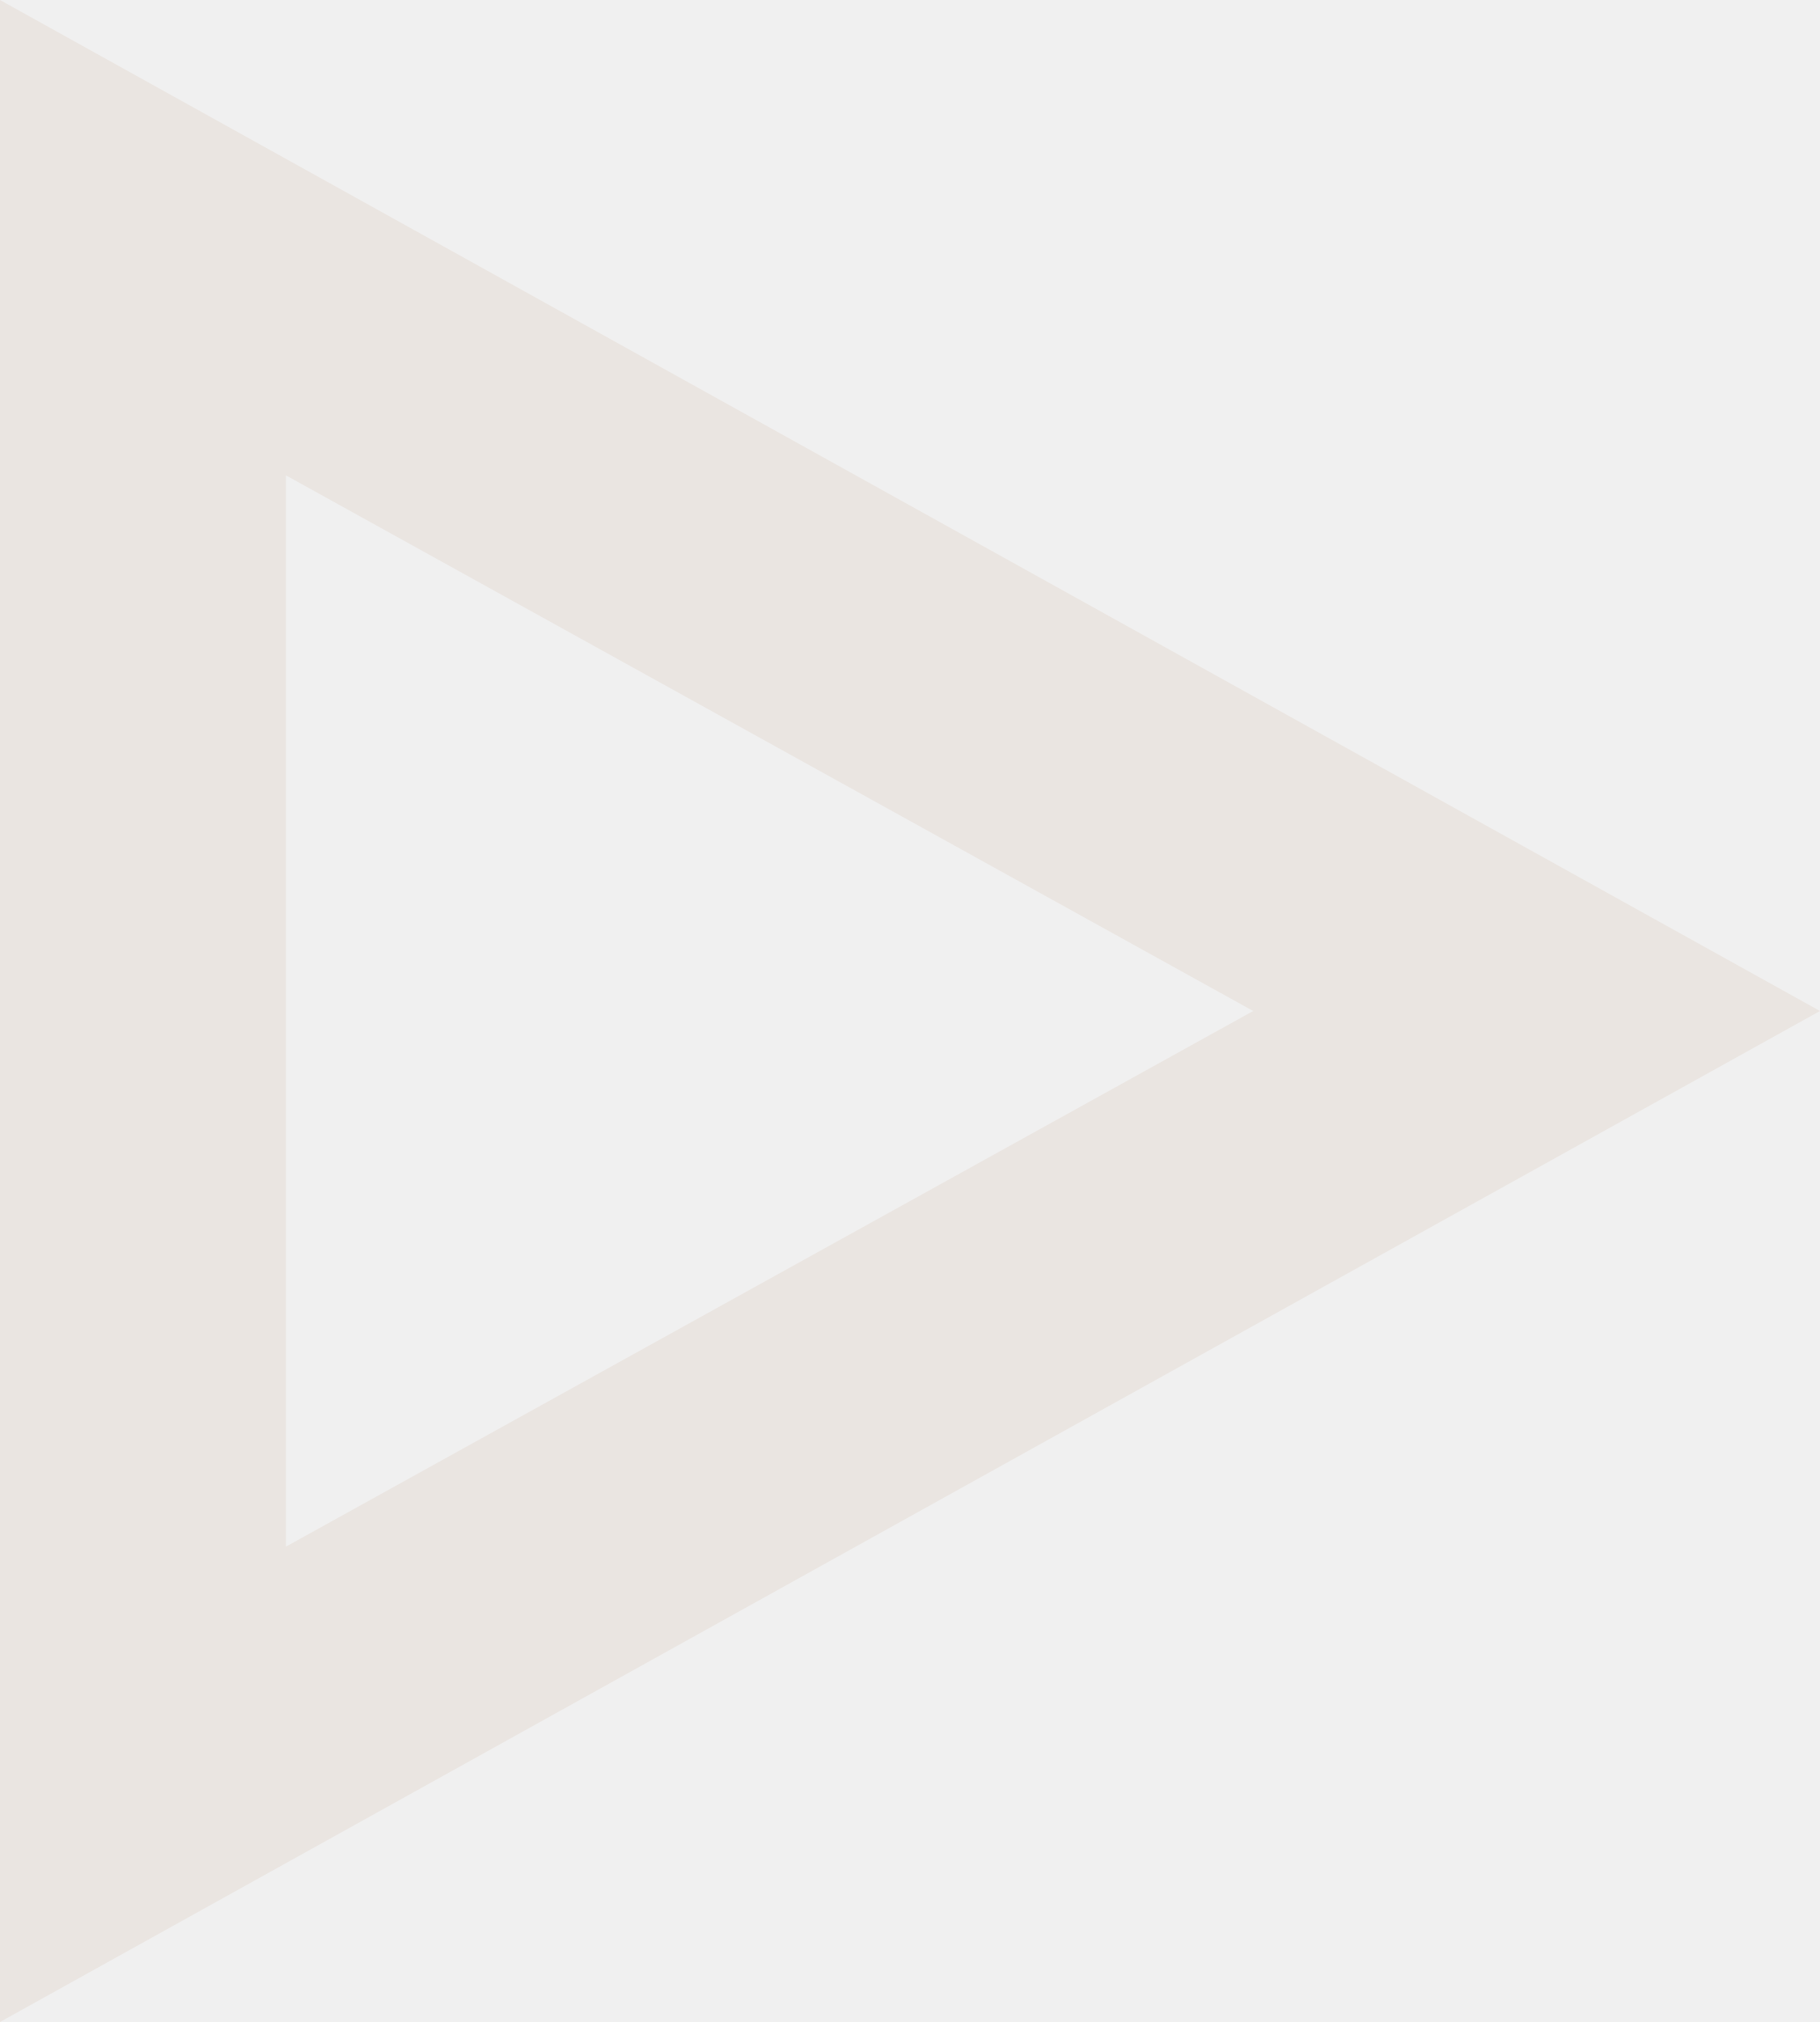
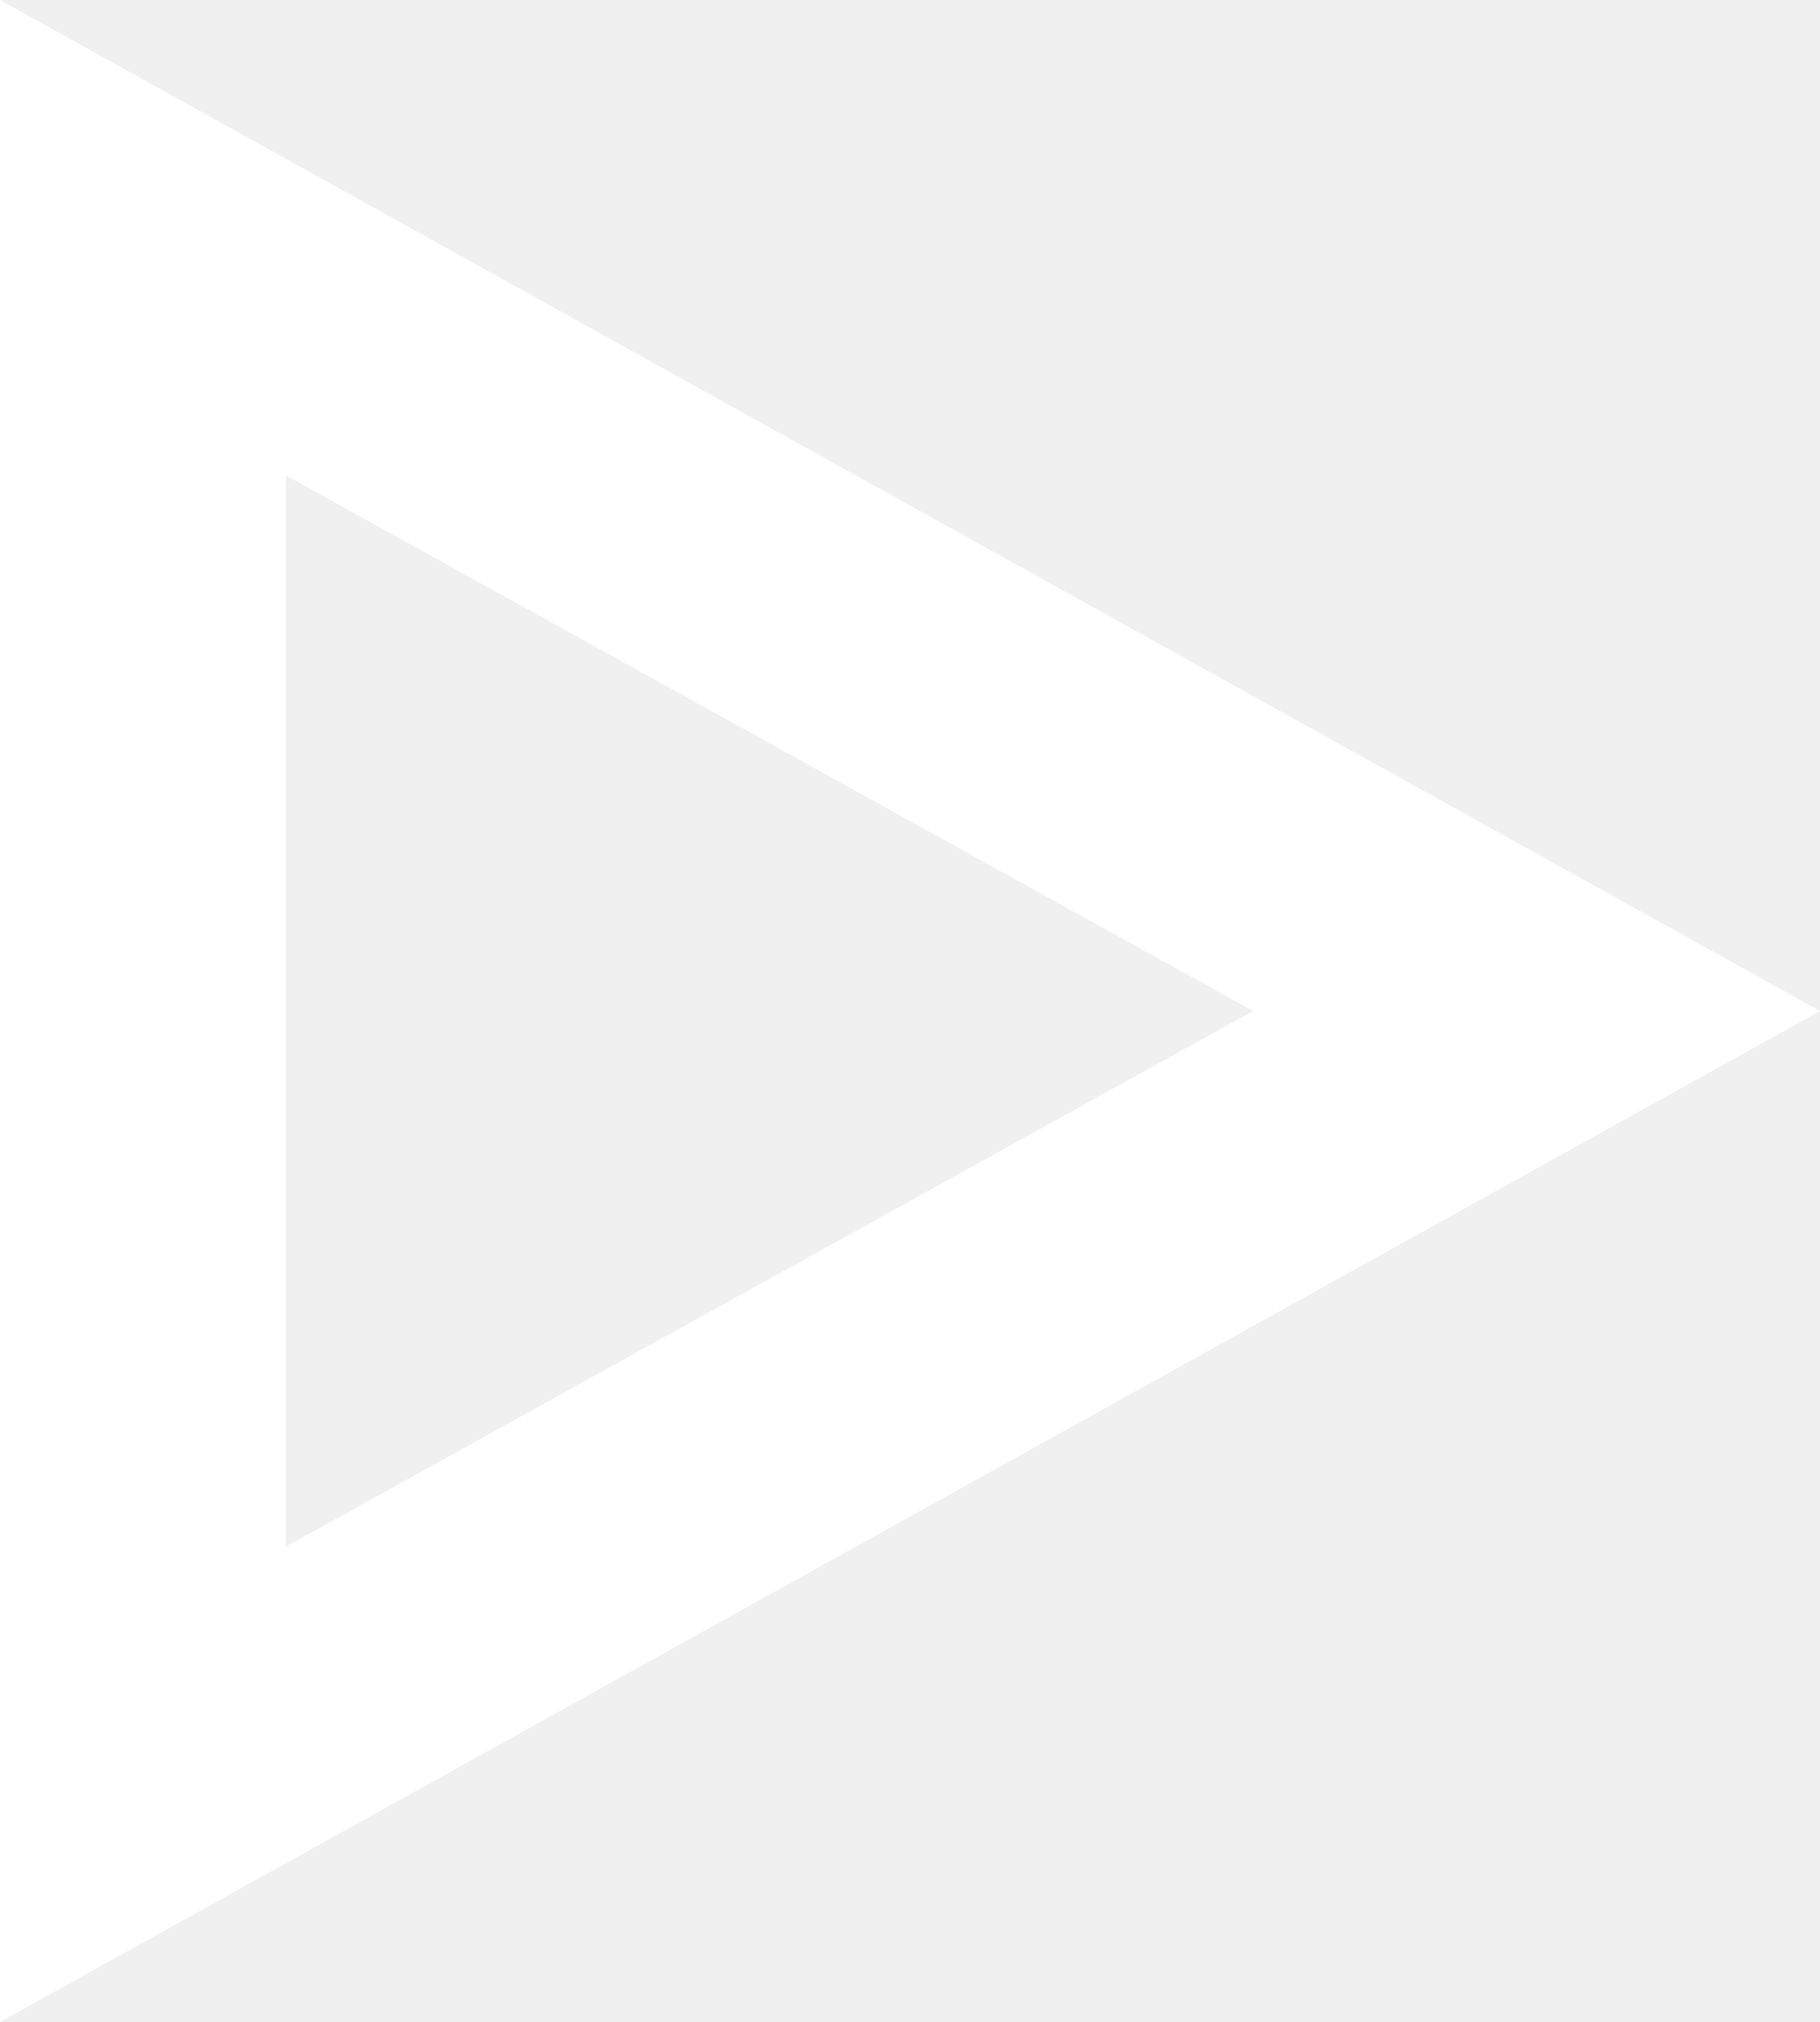
<svg xmlns="http://www.w3.org/2000/svg" width="9" height="10" viewBox="0 0 9 10" fill="none">
  <g clip-path="url(#clip0)">
-     <path d="M0 10L1.74846e-06 0L9 5L0 10ZM1.414 7.649L6.197 5L1.414 2.351L1.414 7.649Z" fill="#EAE5E1" />
+     <path d="M0 10L1.74846e-06 0L9 5L0 10ZM1.414 7.649L6.197 5L1.414 2.351L1.414 7.649Z" fill="#FFFFFF" />
  </g>
  <defs>
    <clipPath id="clip0">
      <rect width="9" height="10" transform="matrix(1 1.74846e-07 1.74846e-07 -1 0 10)" fill="white" />
    </clipPath>
  </defs>
</svg>
